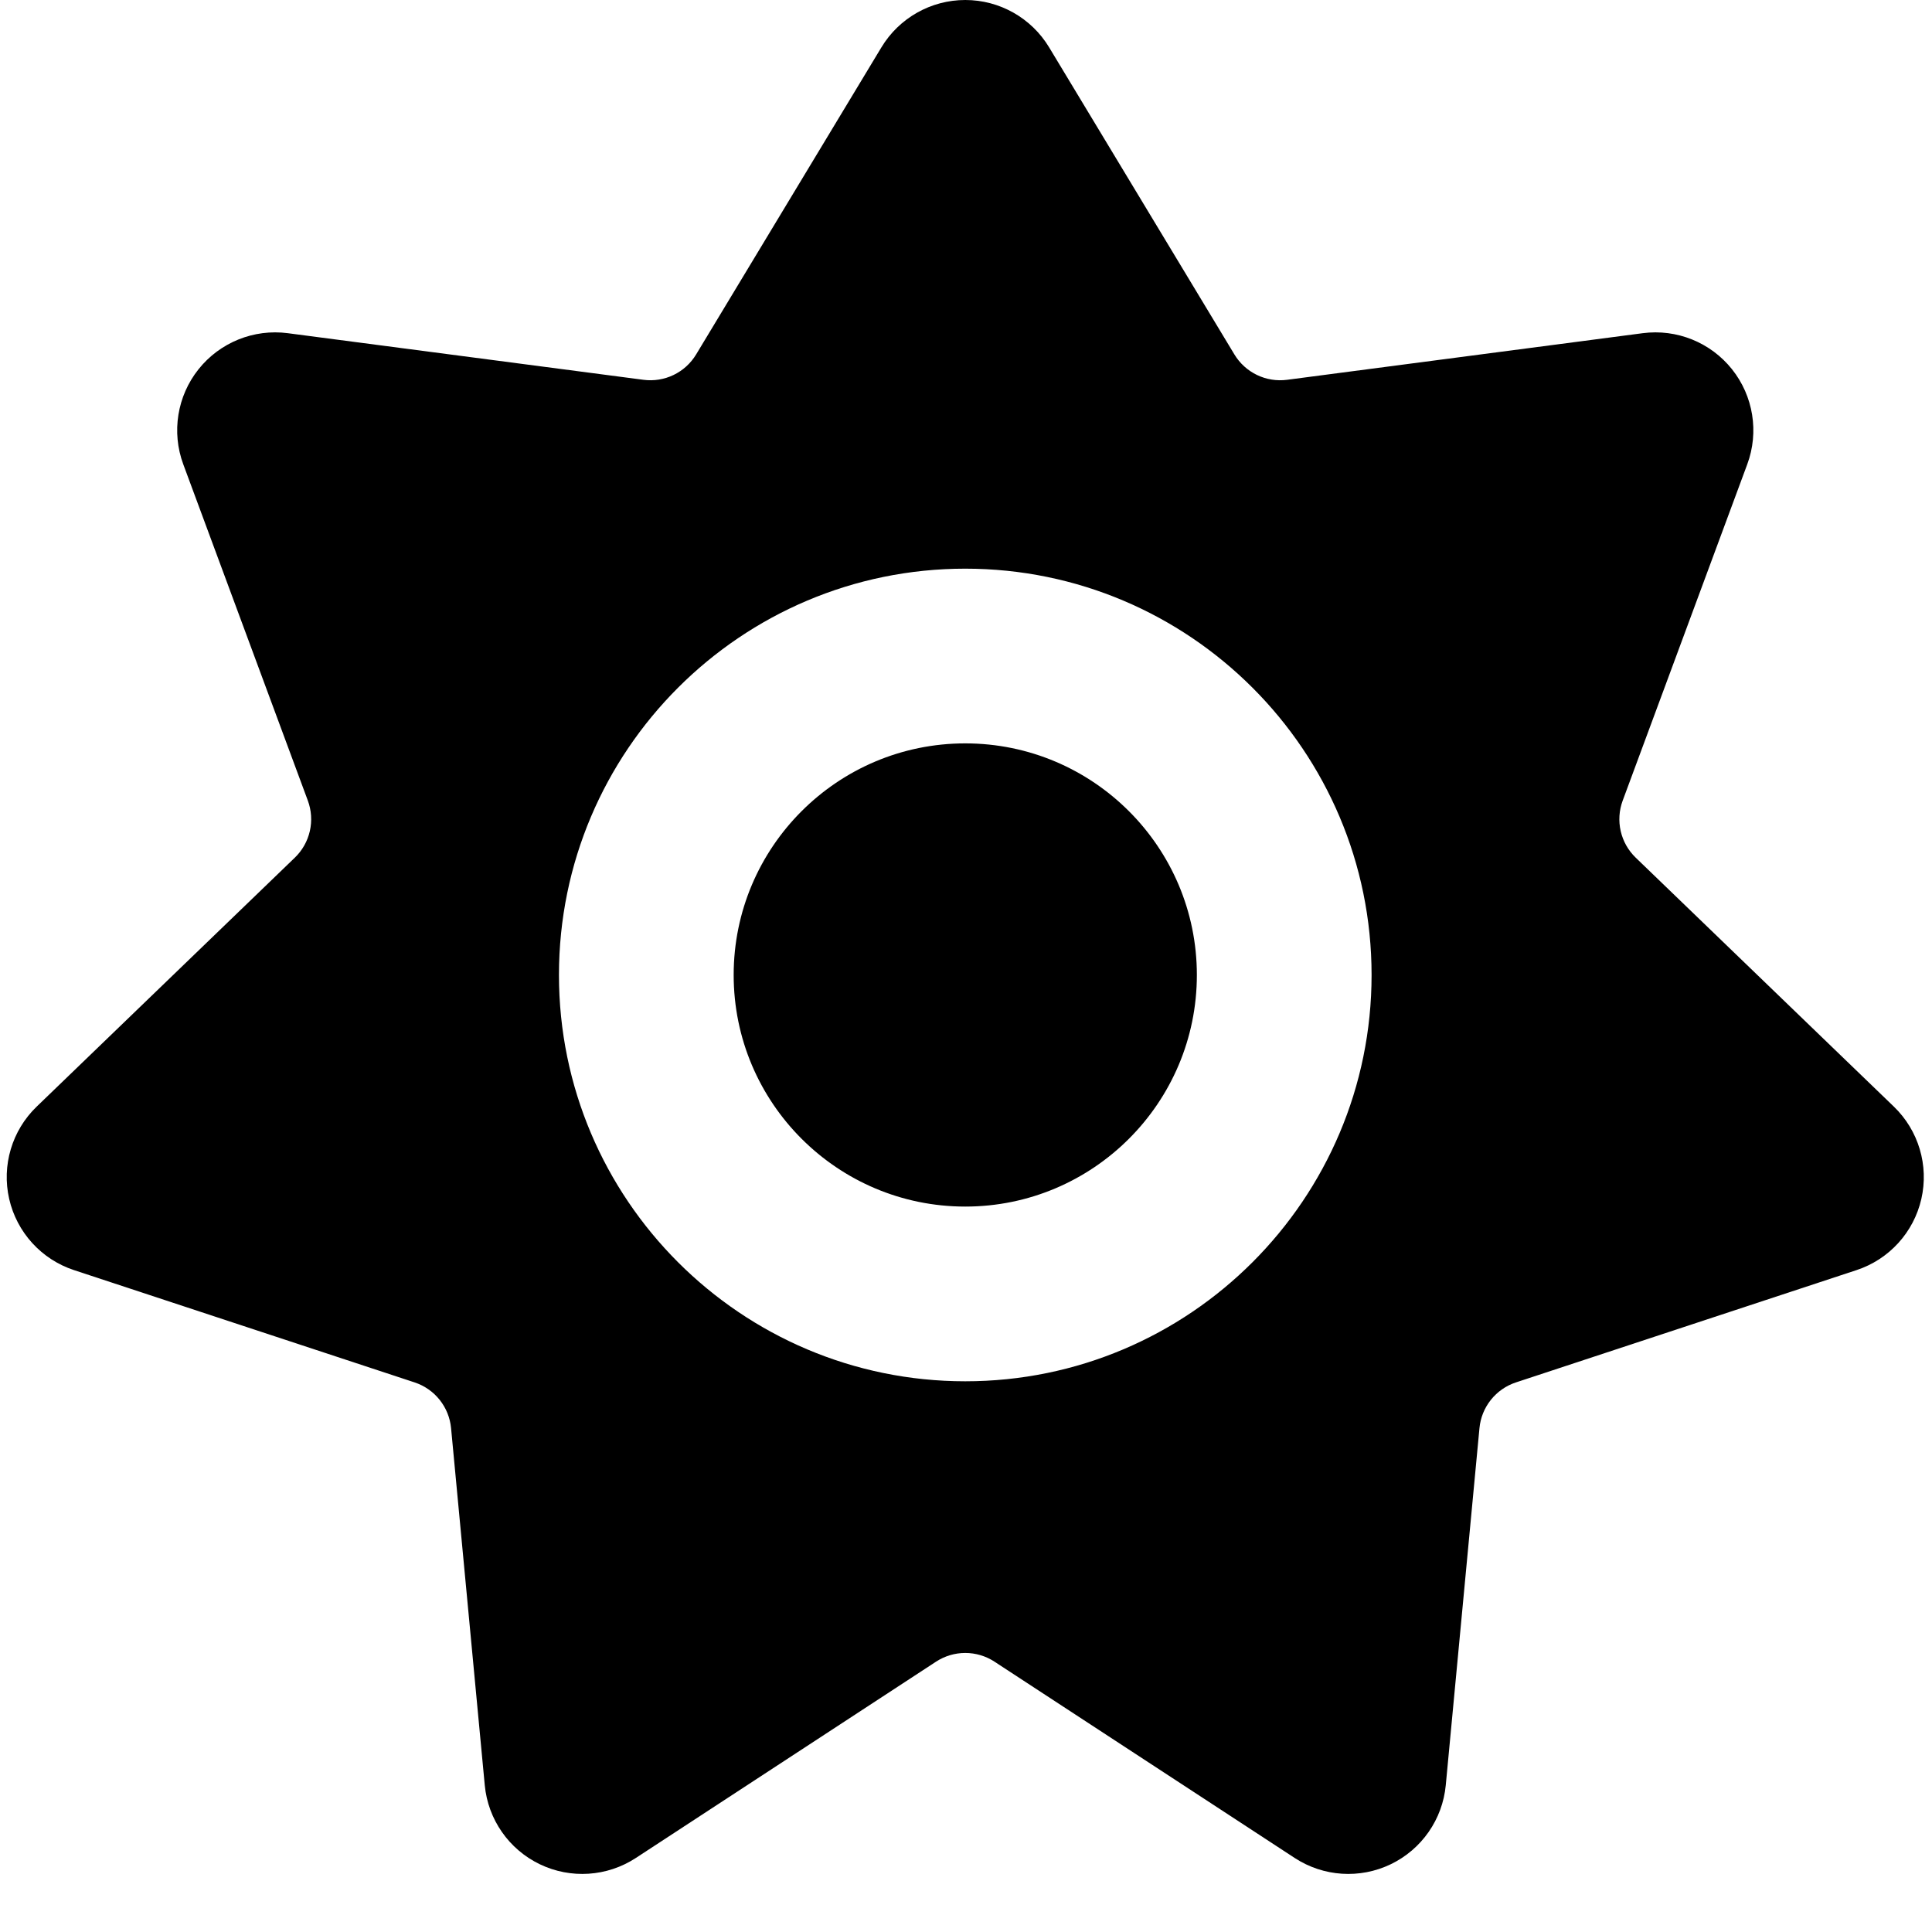
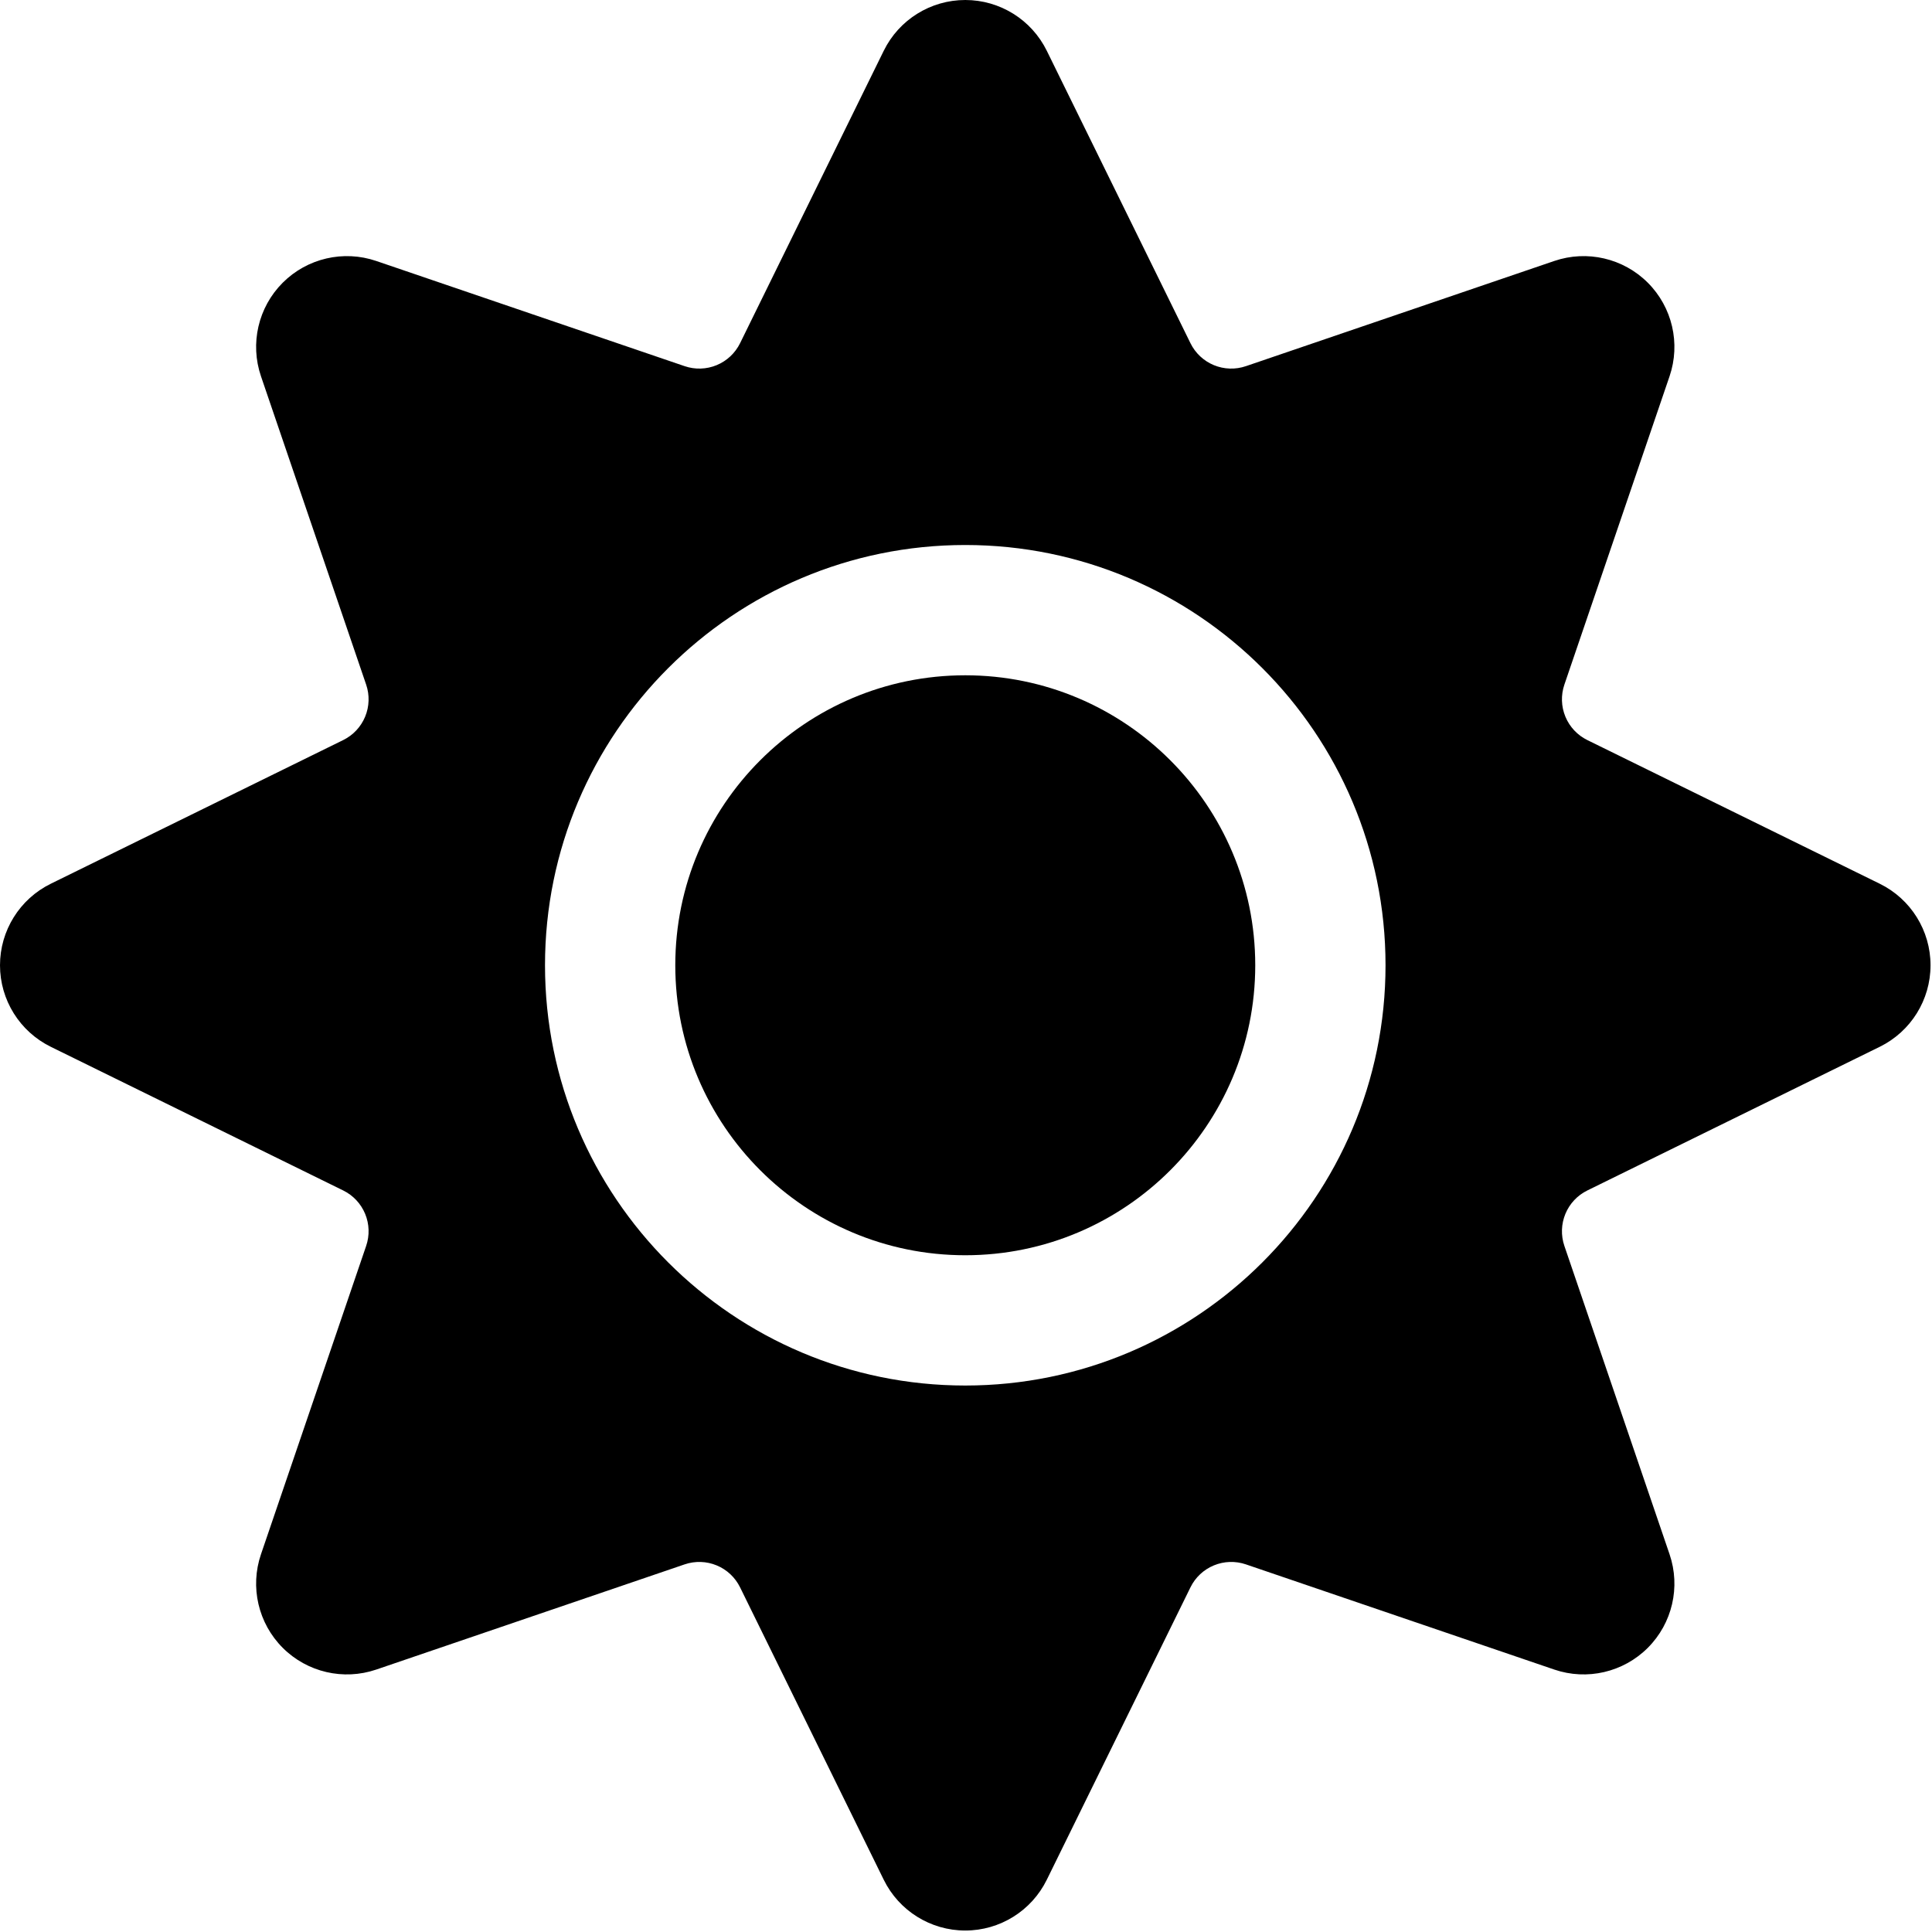
<svg xmlns="http://www.w3.org/2000/svg" width="100%" height="100%" fill="currentColor" viewBox="0 0 591 591" version="1.1" xml:space="preserve" style="fill-rule:evenodd;clip-rule:evenodd;stroke-linejoin:round;stroke-miterlimit:2;">
-   <g transform="matrix(1.34314,0,0,1.34314,-101.321,-98.3499)">
-     <path d="M276.179,84.005C280.216,77.314 287.461,73.224 295.276,73.224C303.09,73.224 310.335,77.314 314.372,84.005L356.571,153.947C357.793,155.972 359.578,157.597 361.709,158.623C363.84,159.649 366.223,160.032 368.568,159.724L449.562,149.109C457.31,148.094 465.025,151.208 469.897,157.317C474.769,163.427 476.089,171.641 473.374,178.969L445.002,255.57C444.181,257.788 444.024,260.197 444.55,262.502C445.076,264.808 446.263,266.91 447.965,268.552L506.764,325.257C512.388,330.681 514.764,338.654 513.025,346.273C511.286,353.892 505.687,360.045 498.265,362.491L420.686,388.069C418.44,388.81 416.459,390.189 414.984,392.038C413.51,393.887 412.606,396.125 412.384,398.48L404.71,479.805C403.976,487.585 399.224,494.413 392.183,497.804C385.143,501.195 376.841,500.653 370.3,496.376L301.933,451.67C299.954,450.376 297.64,449.686 295.276,449.686C292.911,449.686 290.597,450.376 288.618,451.67L220.251,496.376C213.71,500.653 205.409,501.195 198.368,497.804C191.327,494.413 186.575,487.585 185.841,479.805L178.167,398.48C177.945,396.125 177.041,393.887 175.567,392.038C174.092,390.189 172.111,388.81 169.865,388.069L92.286,362.491C84.865,360.045 79.265,353.892 77.526,346.273C75.787,338.654 78.163,330.681 83.788,325.257L142.586,268.552C144.288,266.91 145.475,264.808 146.001,262.502C146.527,260.197 146.37,257.788 145.549,255.57L117.177,178.969C114.463,171.641 115.782,163.427 120.654,157.317C125.526,151.208 133.241,148.094 140.989,149.109L221.983,159.724C224.328,160.032 226.712,159.649 228.842,158.623C230.973,157.597 232.758,155.972 233.98,153.947L276.179,84.005ZM295.276,202.738C346.348,202.738 387.813,244.203 387.813,295.276C387.813,346.348 346.348,387.813 295.276,387.813C244.203,387.813 202.738,346.348 202.738,295.276C202.738,244.203 244.203,202.738 295.276,202.738ZM295.276,242.529C324.387,242.529 348.022,266.164 348.022,295.276C348.022,324.387 324.387,348.022 295.276,348.022C266.164,348.022 242.529,324.387 242.529,295.276C242.529,266.164 266.164,242.529 295.276,242.529Z" />
-   </g>
+   <path d="M270.337,15.533C275.009,6.025 284.681,0 295.276,0C305.87,0 315.542,6.025 320.214,15.533L364.164,104.987C365.654,108.018 368.196,110.403 371.317,111.696C374.437,112.988 377.922,113.1 381.119,112.009L475.449,79.834C485.476,76.414 496.576,78.993 504.067,86.484C511.558,93.976 514.138,105.075 510.718,115.102L478.542,209.433C477.452,212.629 477.563,216.114 478.856,219.234C480.148,222.355 482.533,224.897 485.565,226.387L575.018,270.337C584.527,275.009 590.551,284.681 590.551,295.276C590.551,305.87 584.527,315.542 575.018,320.214L485.565,364.164C482.533,365.654 480.148,368.196 478.856,371.317C477.563,374.437 477.452,377.922 478.542,381.119L510.718,475.449C514.138,485.476 511.558,496.576 504.067,504.067C496.576,511.558 485.476,514.138 475.449,510.718L381.119,478.542C377.922,477.452 374.437,477.563 371.317,478.856C368.196,480.148 365.654,482.533 364.164,485.565L320.214,575.018C315.542,584.527 305.87,590.551 295.276,590.551C284.681,590.551 275.009,584.527 270.337,575.018L226.387,485.565C224.897,482.533 222.355,480.148 219.234,478.856C216.114,477.563 212.629,477.452 209.433,478.542L115.102,510.718C105.075,514.138 93.976,511.558 86.484,504.067C78.993,496.576 76.414,485.476 79.834,475.449L112.009,381.119C113.1,377.922 112.988,374.437 111.696,371.317C110.403,368.196 108.018,365.654 104.987,364.164L15.533,320.214C6.025,315.542 0,305.87 0,295.276C0,284.681 6.025,275.009 15.533,270.337L104.987,226.387C108.018,224.897 110.403,222.355 111.696,219.234C112.988,216.114 113.1,212.629 112.009,209.433L79.834,115.102C76.414,105.075 78.993,93.976 86.484,86.484C93.976,78.993 105.075,76.414 115.102,79.834L209.433,112.009C212.629,113.1 216.114,112.988 219.234,111.696C222.355,110.403 224.897,108.018 226.387,104.987L270.337,15.533ZM295.276,166.717C366.229,166.717 423.834,224.322 423.834,295.276C423.834,366.229 366.229,423.834 295.276,423.834C224.322,423.834 166.717,366.229 166.717,295.276C166.717,224.322 224.322,166.717 295.276,166.717ZM295.276,206.57C344.233,206.57 383.981,246.318 383.981,295.276C383.981,344.233 344.233,383.981 295.276,383.981C246.318,383.981 206.57,344.233 206.57,295.276C206.57,246.318 246.318,206.57 295.276,206.57Z" />
</svg>
